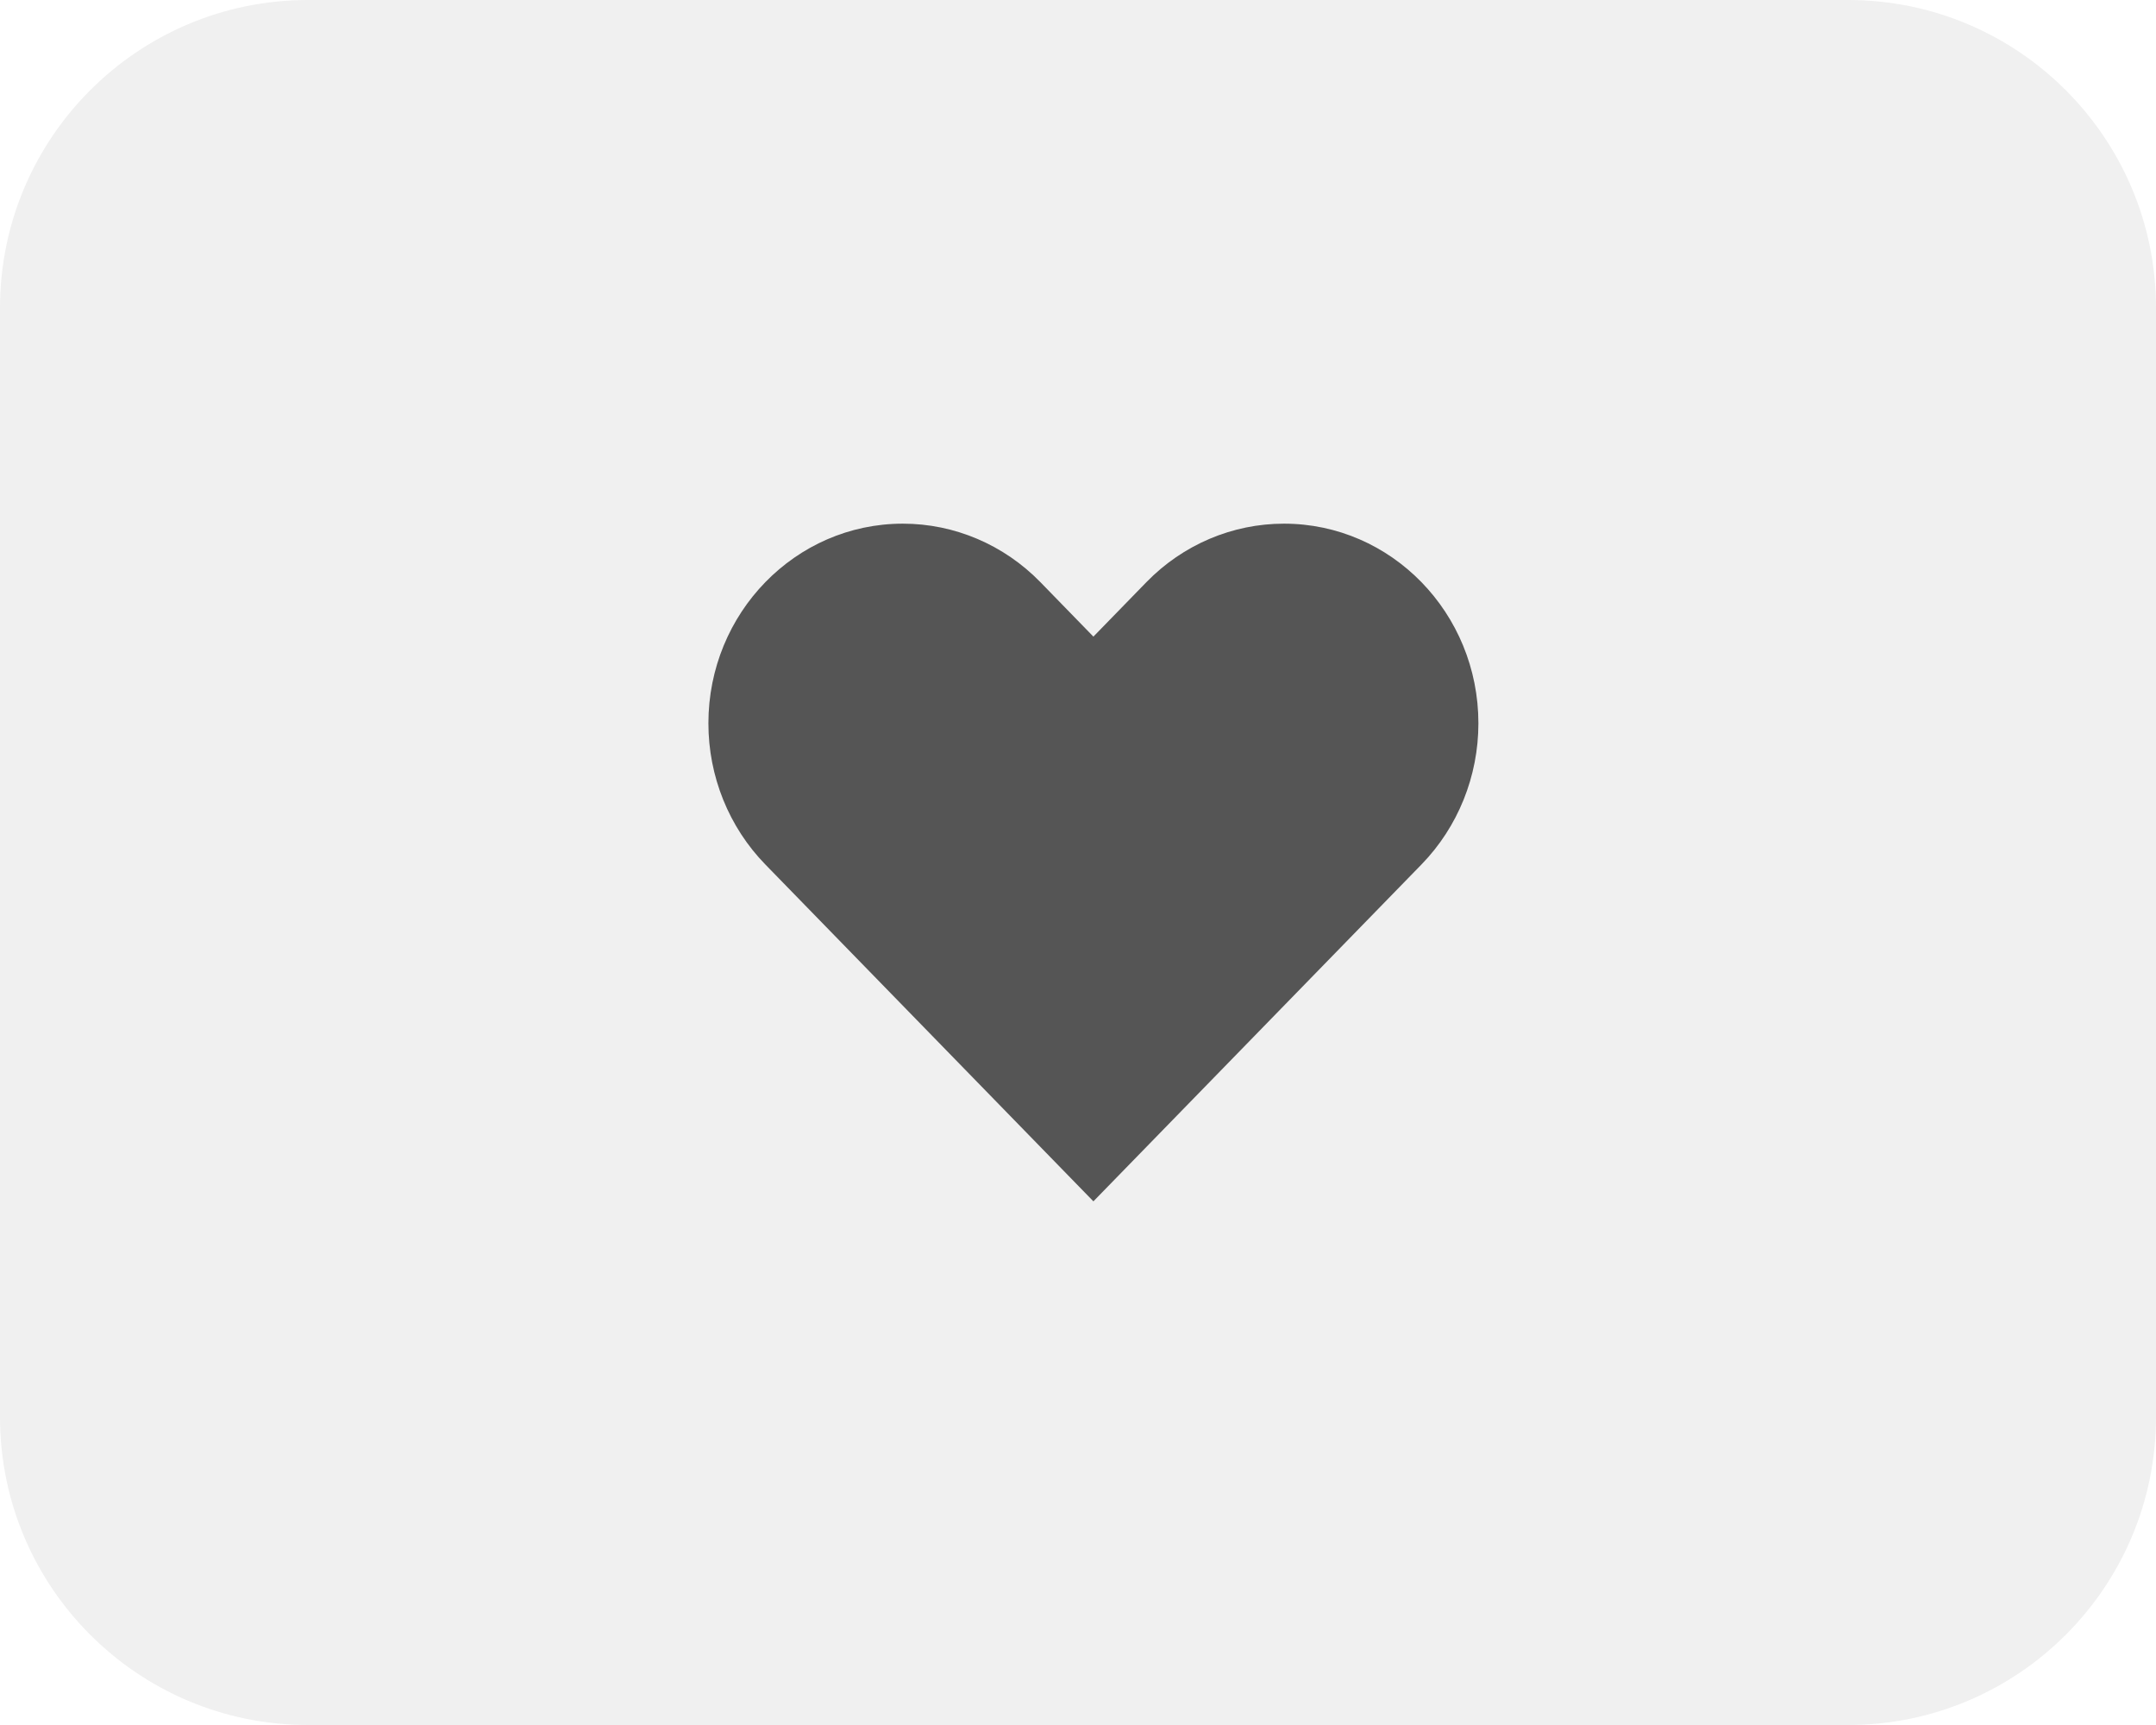
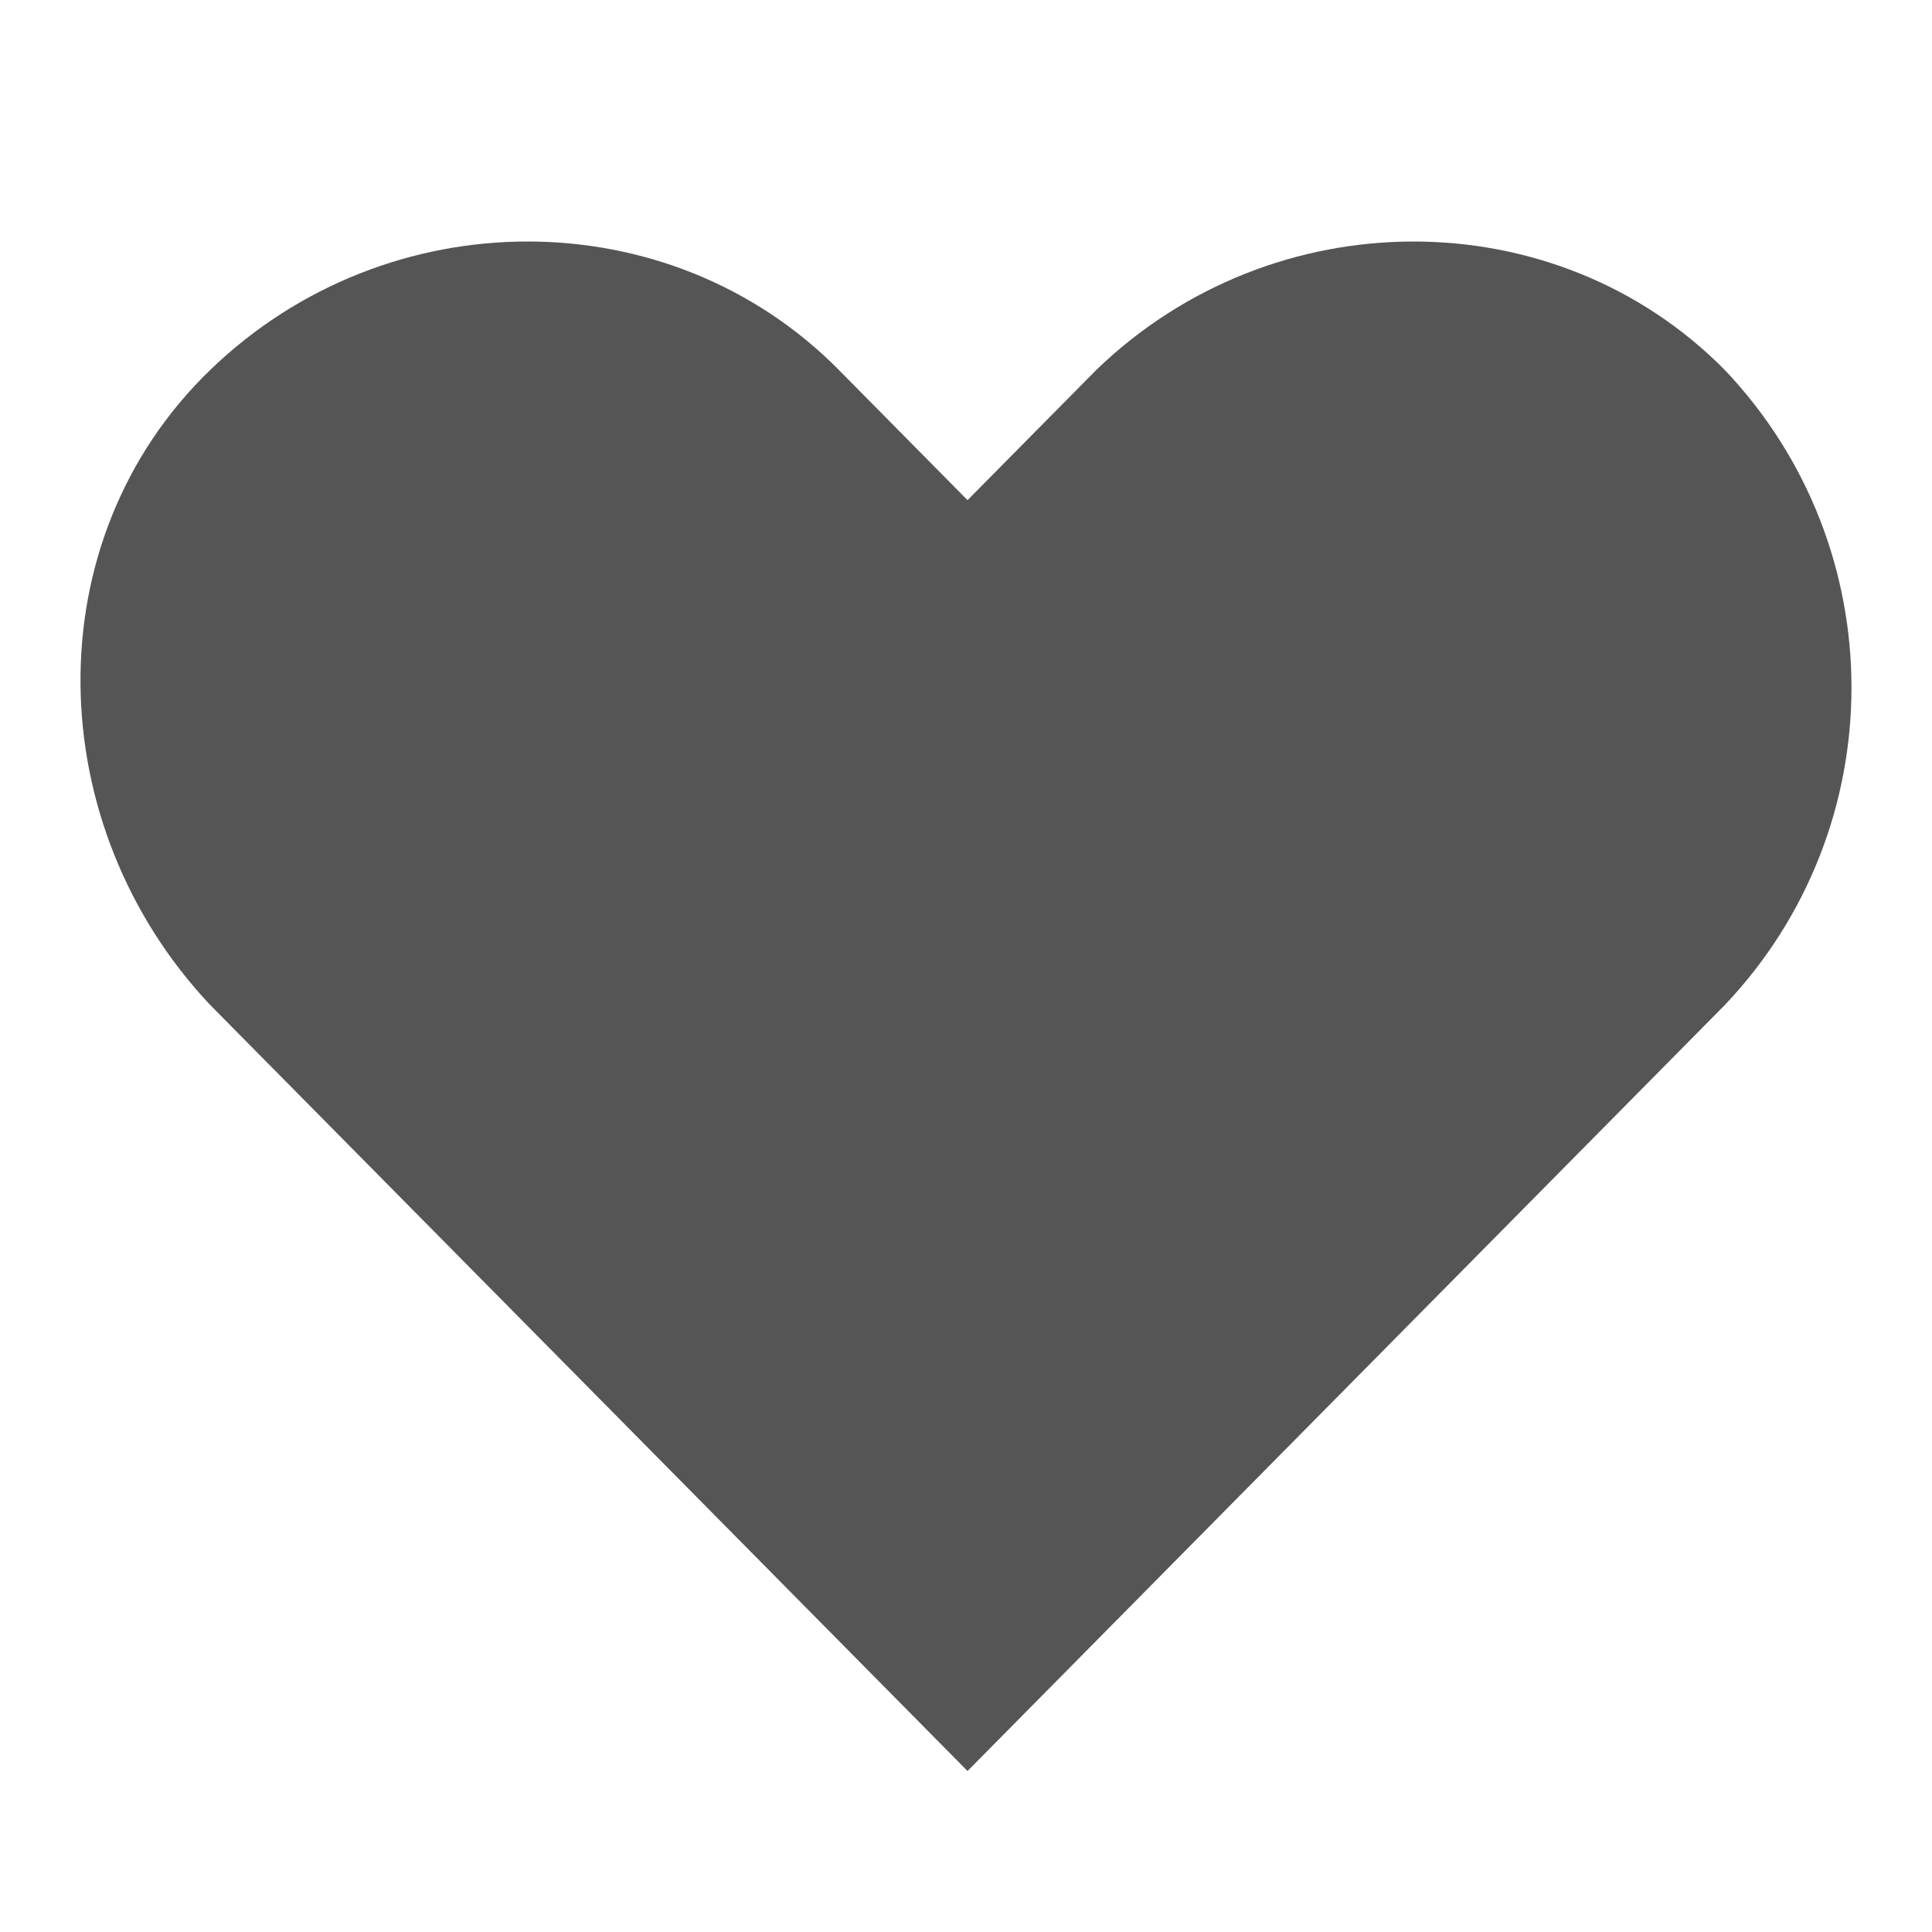
- <svg xmlns="http://www.w3.org/2000/svg" width="70" height="56" viewBox="0 0 70 56" fill="none">
-   <rect width="70" height="56" rx="10" fill="#F0F0F0" />
-   <path d="M24.849 28.065L35.5 39L46.151 28.065C47.335 26.85 48 25.201 48 23.482C48 19.902 45.173 17 41.687 17C40.012 17 38.406 17.683 37.222 18.898L35.5 20.667L33.778 18.898C32.594 17.683 30.988 17 29.314 17C25.827 17 23 19.902 23 23.482C23 25.201 23.665 26.85 24.849 28.065Z" fill="#555555" />
+ <svg xmlns="http://www.w3.org/2000/svg" width="24" height="24" viewBox="0 0 24 24" fill="#555555">
+   <path d="M21.424 4.594c-2.101-2.125-5.603-2.125-7.804 0l-1.601 1.619-1.601-1.62c-2.101-2.124-5.603-2.124-7.804 0-2.202 2.126-2.102 5.668 0 7.894L12.019 22l9.405-9.513a5.73 5.73 0 0 0 0-7.893Z" />
</svg>
